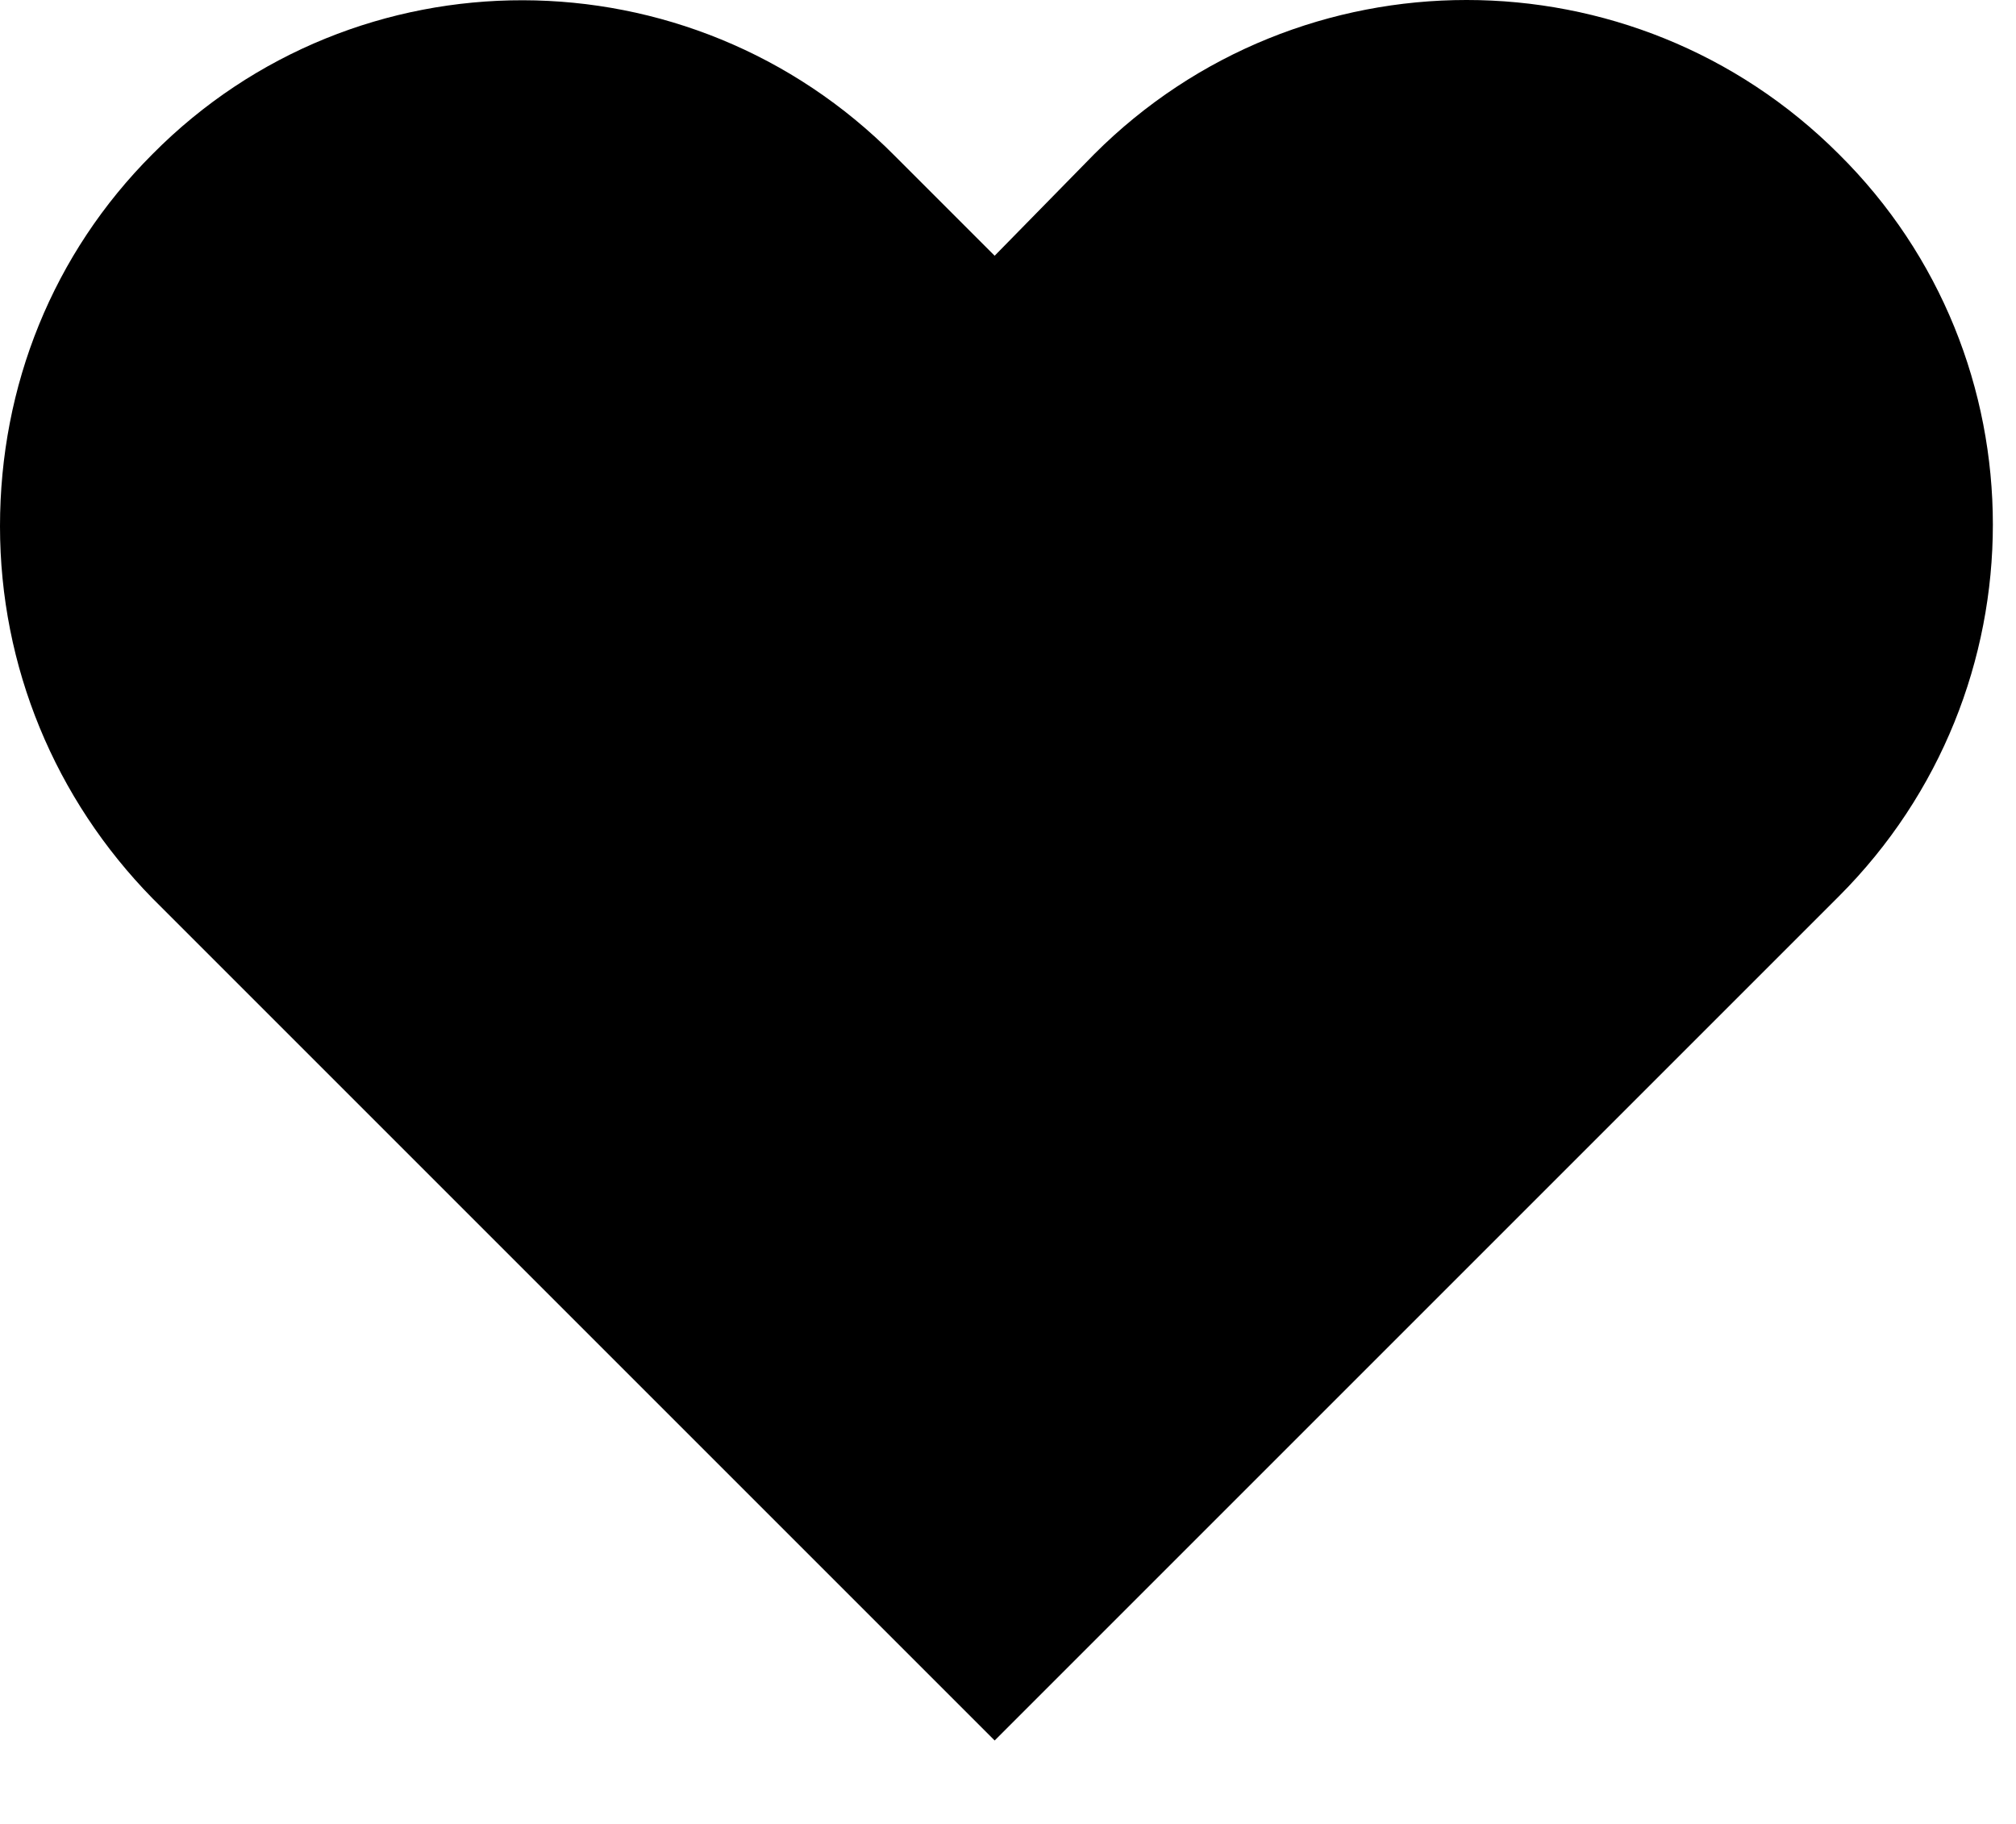
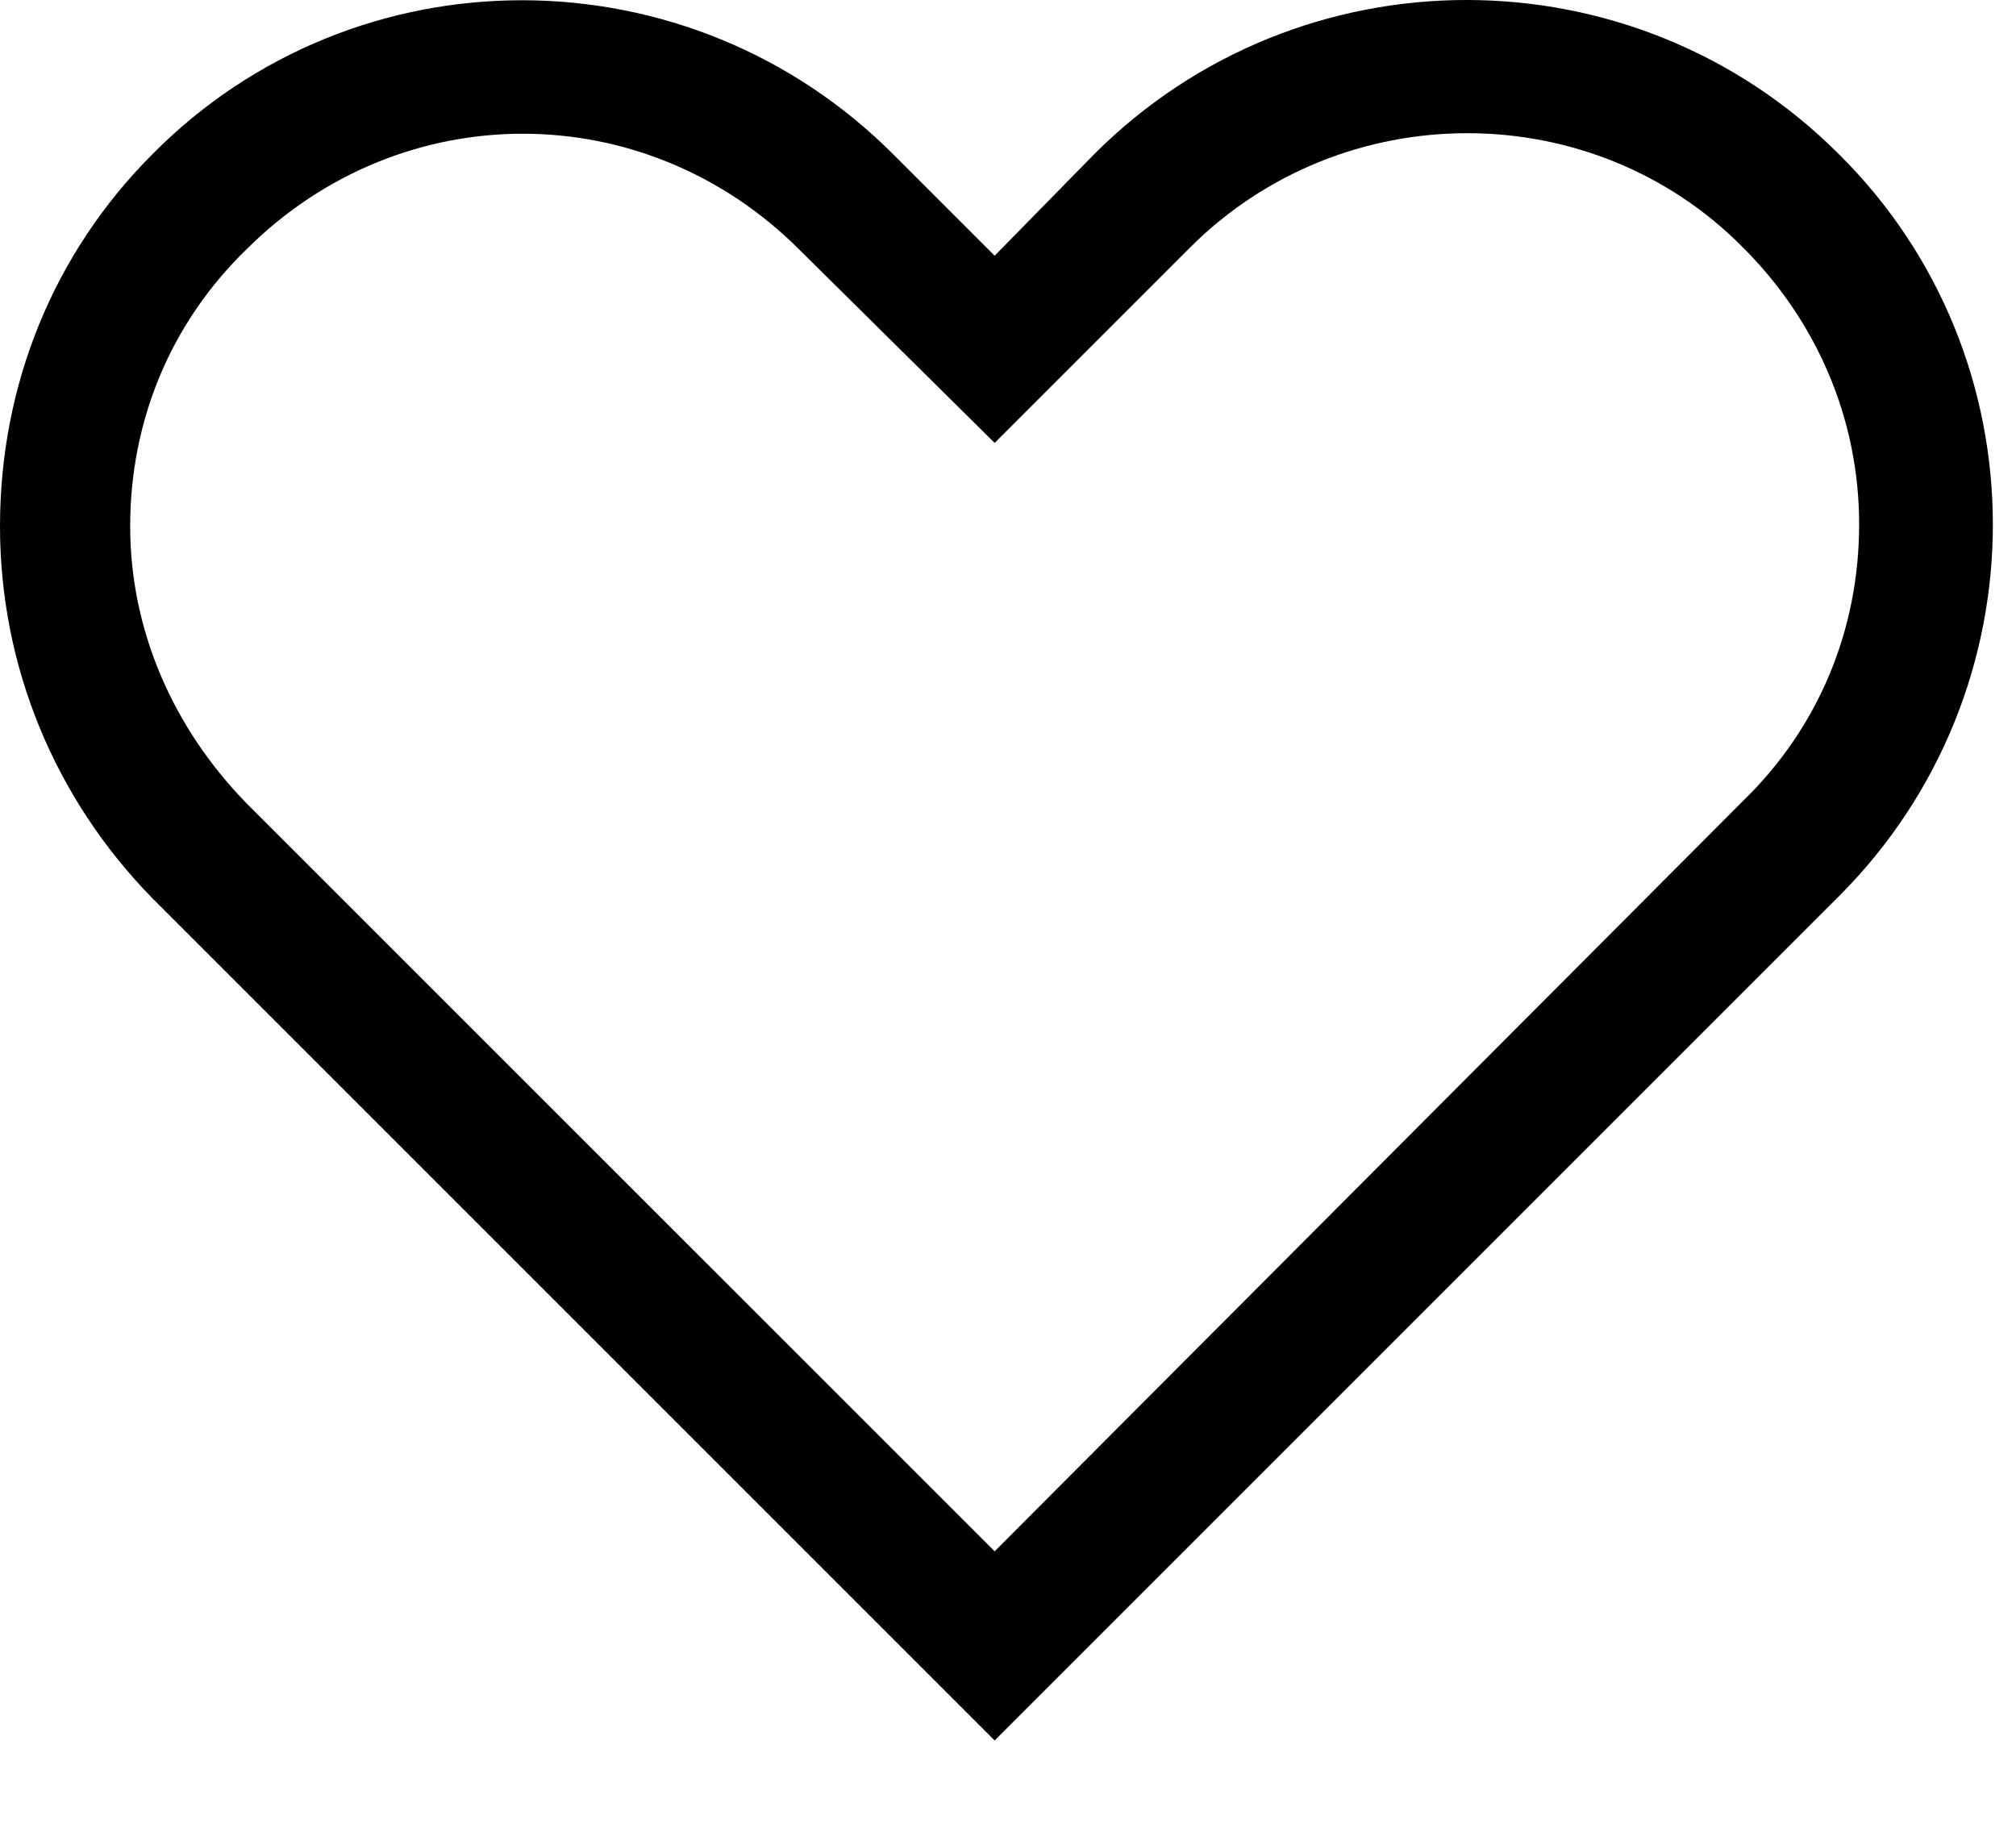
<svg xmlns="http://www.w3.org/2000/svg" width="21" height="19" viewBox="0 0 21 19" fill="none">
-   <path d="M19.154 9.338C21.294 7.198 21.294 3.724 19.154 1.605C17.014 -0.535 13.539 -0.535 11.399 1.605L10.361 2.664L9.323 1.626C7.183 -0.535 3.708 -0.535 1.589 1.605C0.551 2.643 0 4.02 0 5.482C0 6.944 0.572 8.321 1.589 9.359L10.361 18.131L19.154 9.338Z" fill="black" />
+   <path d="M19.154 9.338C21.294 7.198 21.294 3.724 19.154 1.605C17.014 -0.535 13.539 -0.535 11.399 1.605L10.361 2.664L9.323 1.626C7.183 -0.535 3.708 -0.535 1.589 1.605C0.551 2.643 0 4.02 0 5.482C0 6.944 0.572 8.321 1.589 9.359L10.361 18.131L19.154 9.338ZM1.356 5.482C1.356 4.38 1.78 3.363 2.564 2.601C3.369 1.796 4.407 1.393 5.445 1.393C6.484 1.393 7.522 1.796 8.327 2.601L10.361 4.614L12.395 2.58C13.984 0.99 16.59 0.99 18.158 2.58C18.921 3.342 19.366 4.359 19.366 5.461C19.366 6.563 18.942 7.58 18.158 8.342L10.361 16.16L2.564 8.364C1.801 7.58 1.356 6.563 1.356 5.482Z" fill="black" />
</svg>
